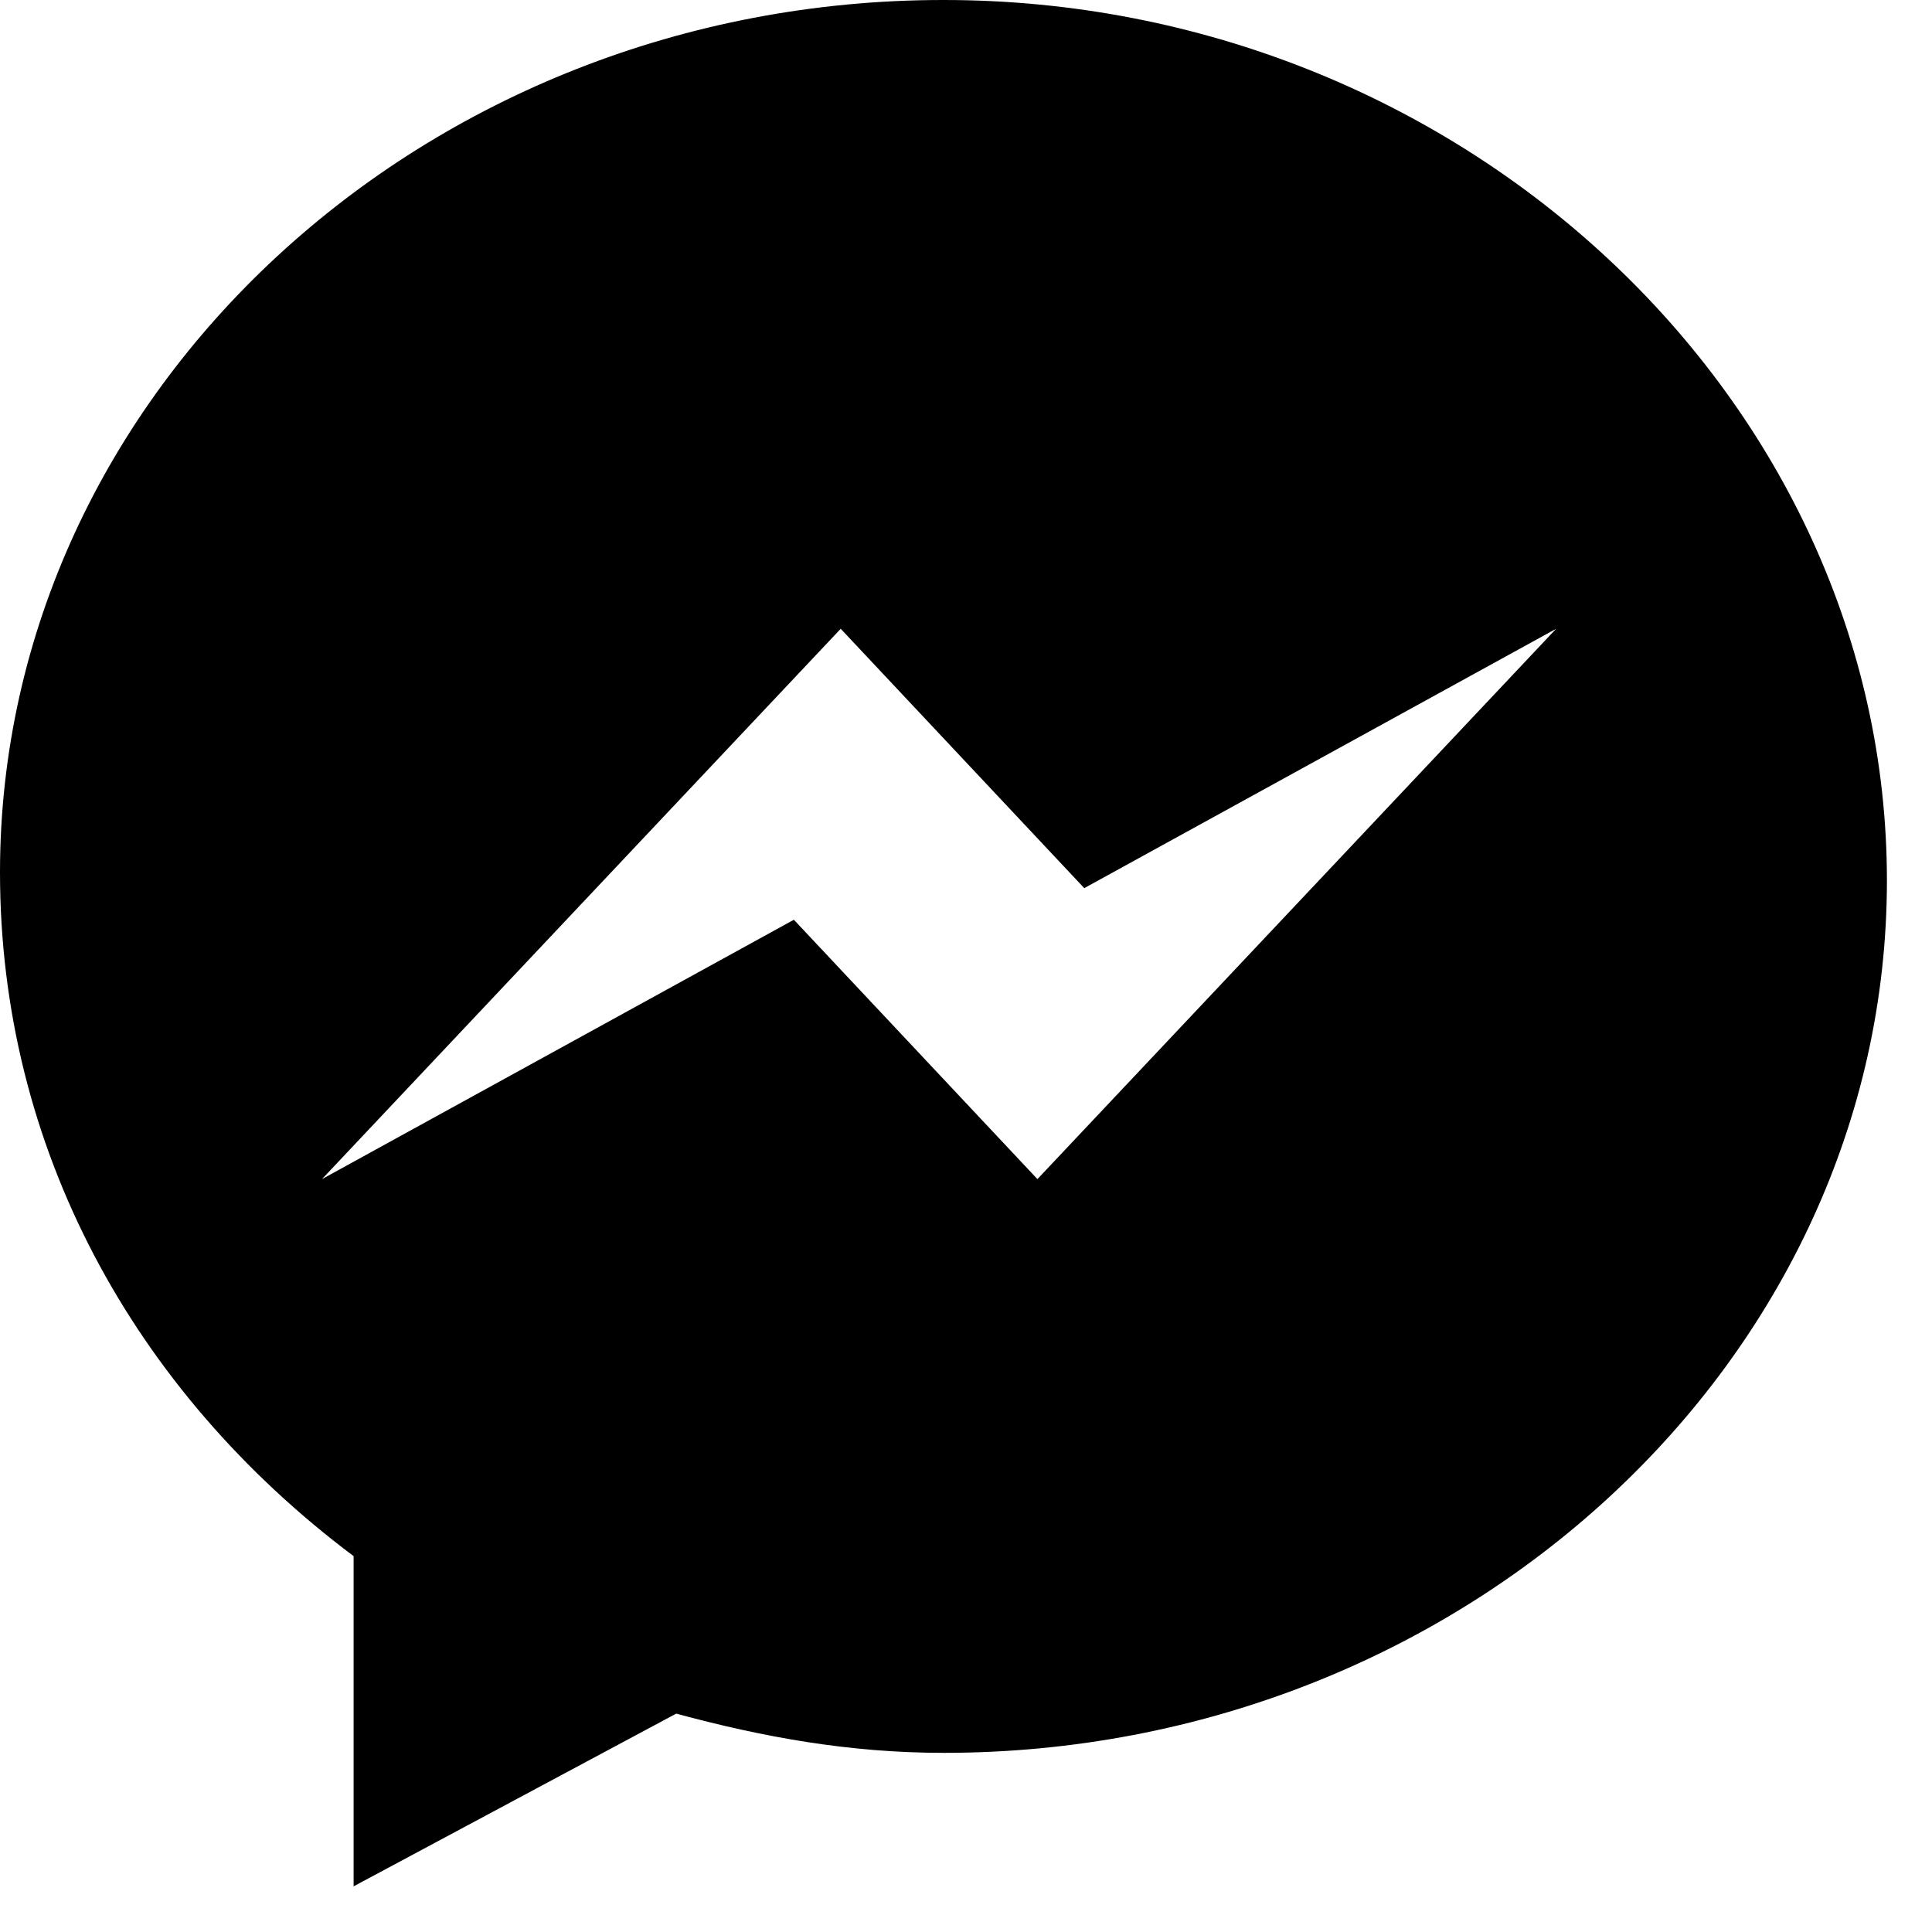
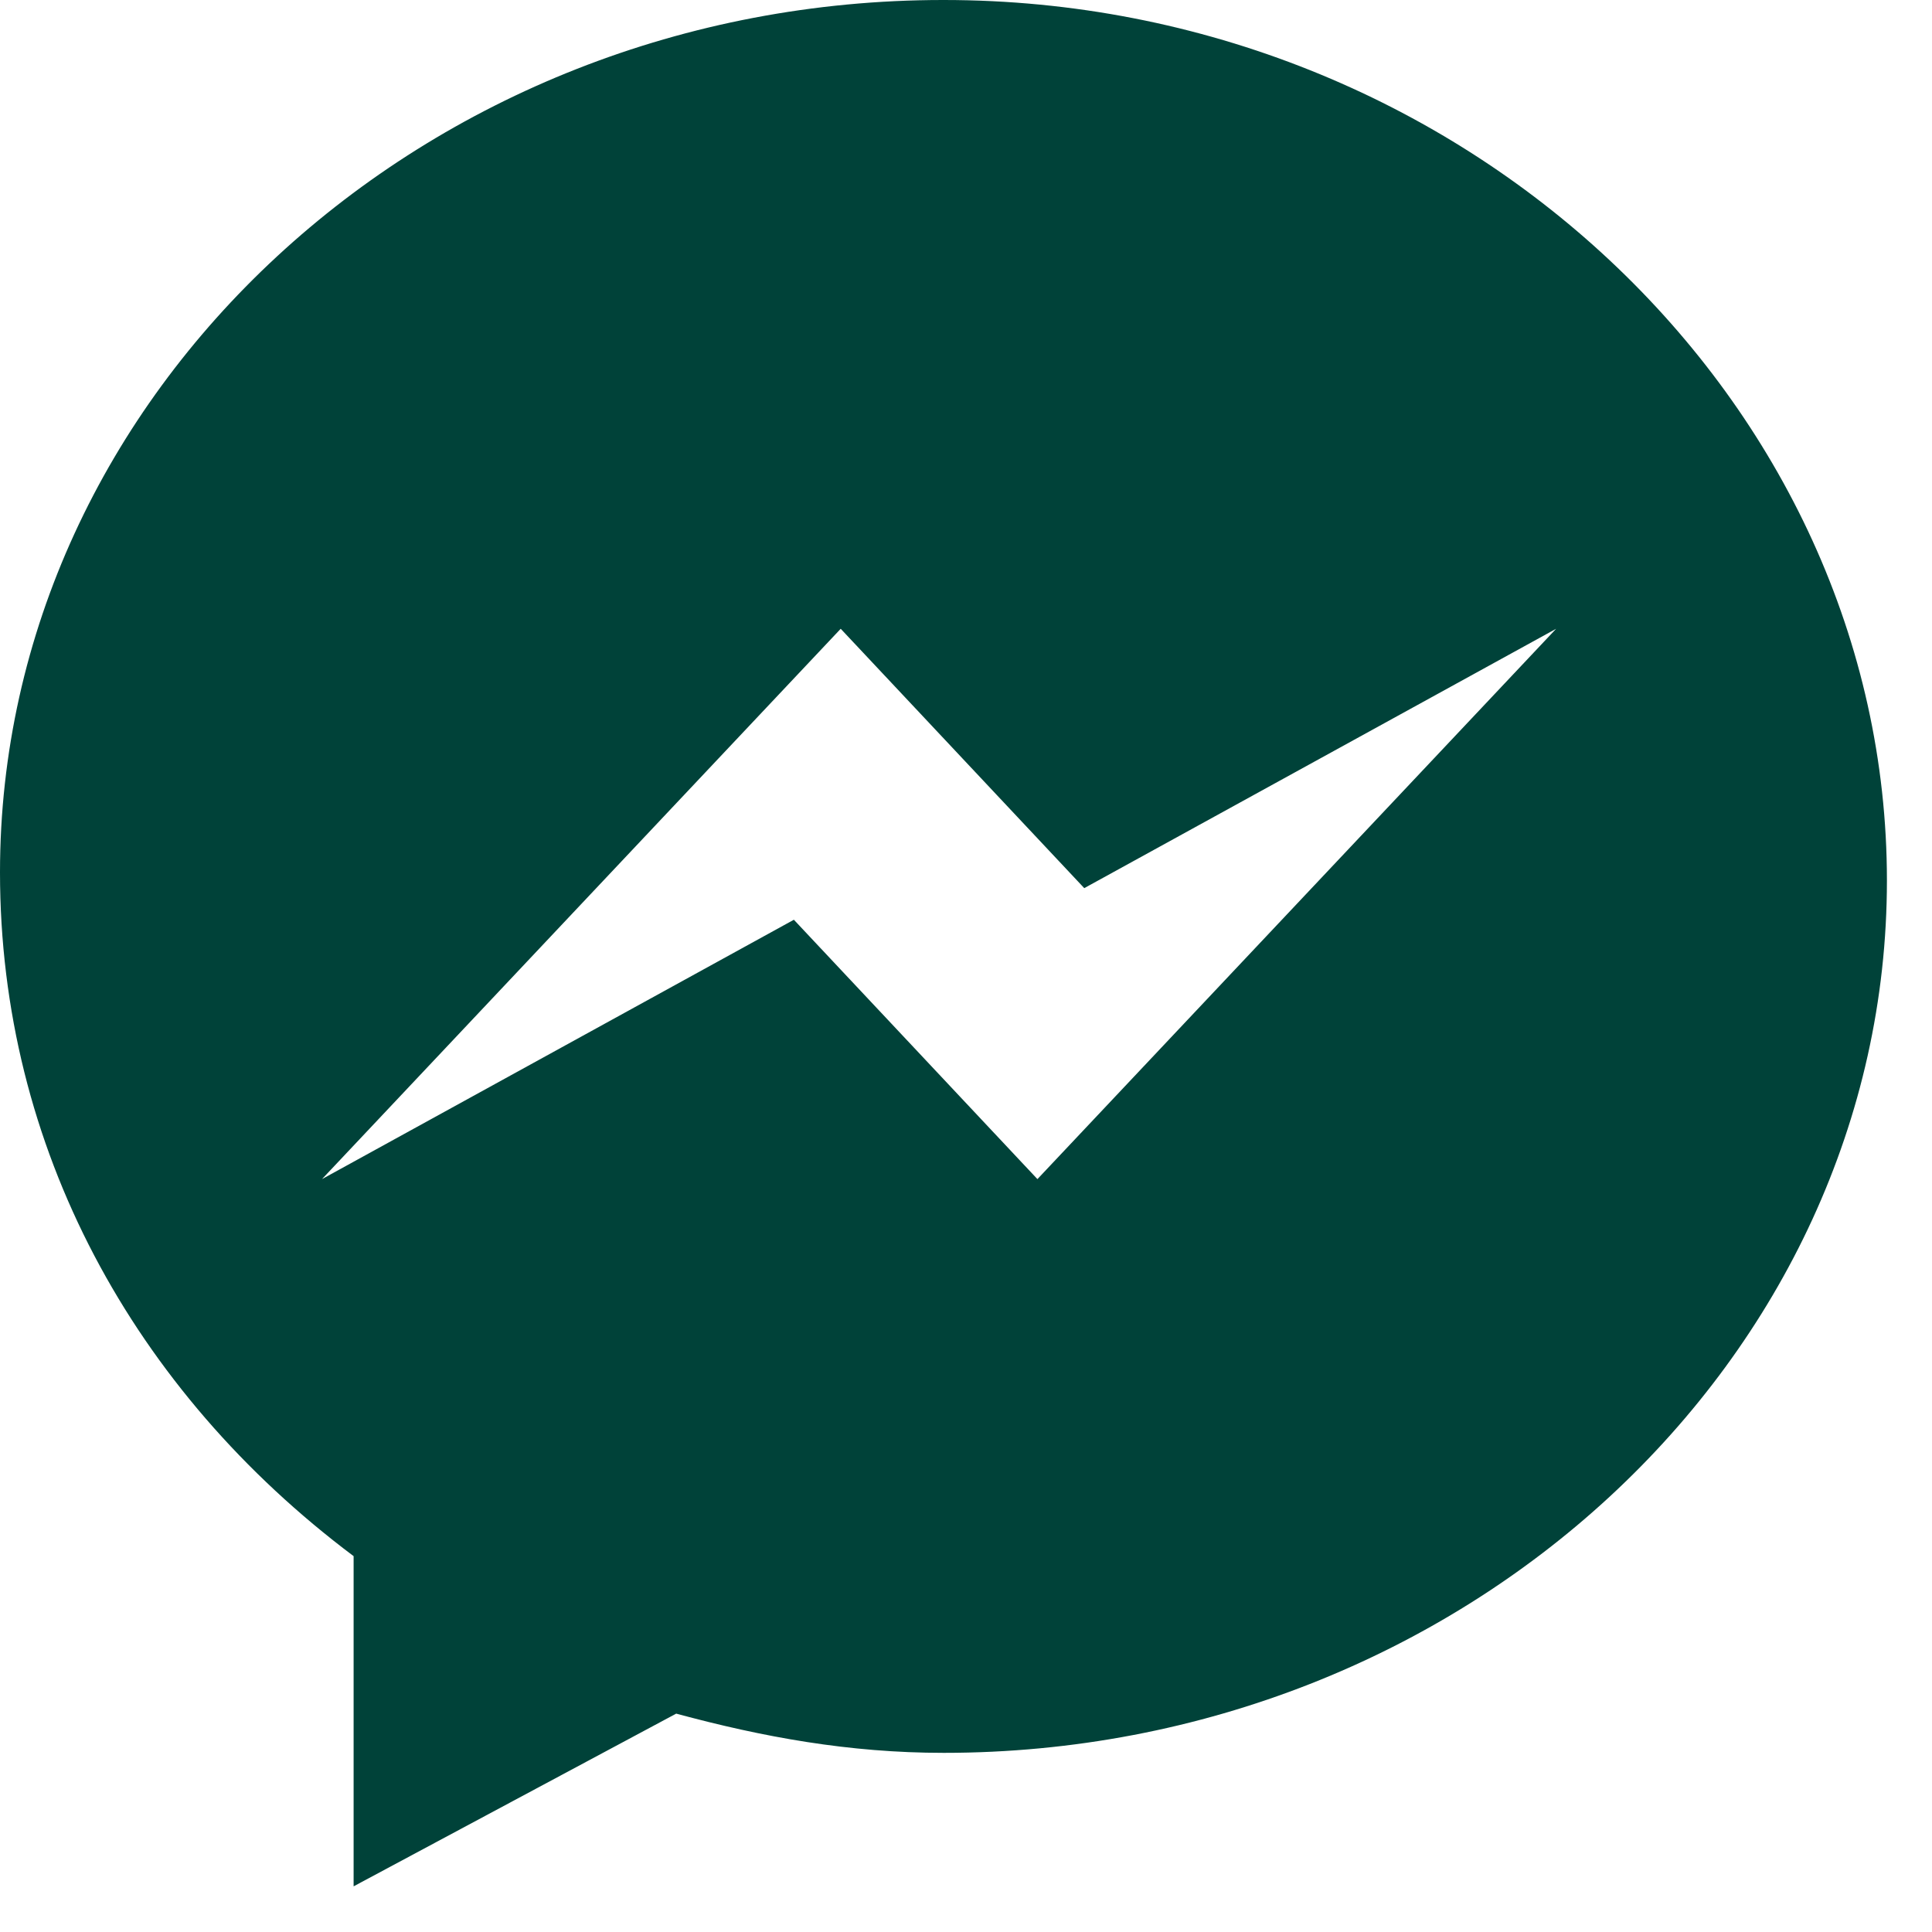
<svg xmlns="http://www.w3.org/2000/svg" width="33" height="33" viewBox="0 0 33 33" fill="none">
-   <path d="M16.11 0C7.25 0 0 6.71 0 14.9C0 19.6 2.28 23.76 6.04 26.58V32.22L11.55 29.27C13.03 29.67 14.5 29.94 16.12 29.94C24.98 29.94 32.23 23.23 32.23 15.04C32.23 6.85 24.98 0 16.12 0H16.11ZM17.72 20.14L13.56 15.71L5.5 20.14L14.36 10.74L18.52 15.17L26.58 10.74L17.72 20.14Z" fill="black" />
+   <path d="M16.11 0C7.25 0 0 6.71 0 14.9C0 19.6 2.28 23.76 6.04 26.58V32.22L11.55 29.27C13.03 29.67 14.5 29.94 16.12 29.94C24.98 29.94 32.23 23.23 32.23 15.04C32.23 6.85 24.98 0 16.12 0H16.11ZM17.72 20.14L13.56 15.71L5.5 20.14L14.36 10.74L18.52 15.17L26.58 10.74L17.72 20.14Z" fill="#004239" />
</svg>
